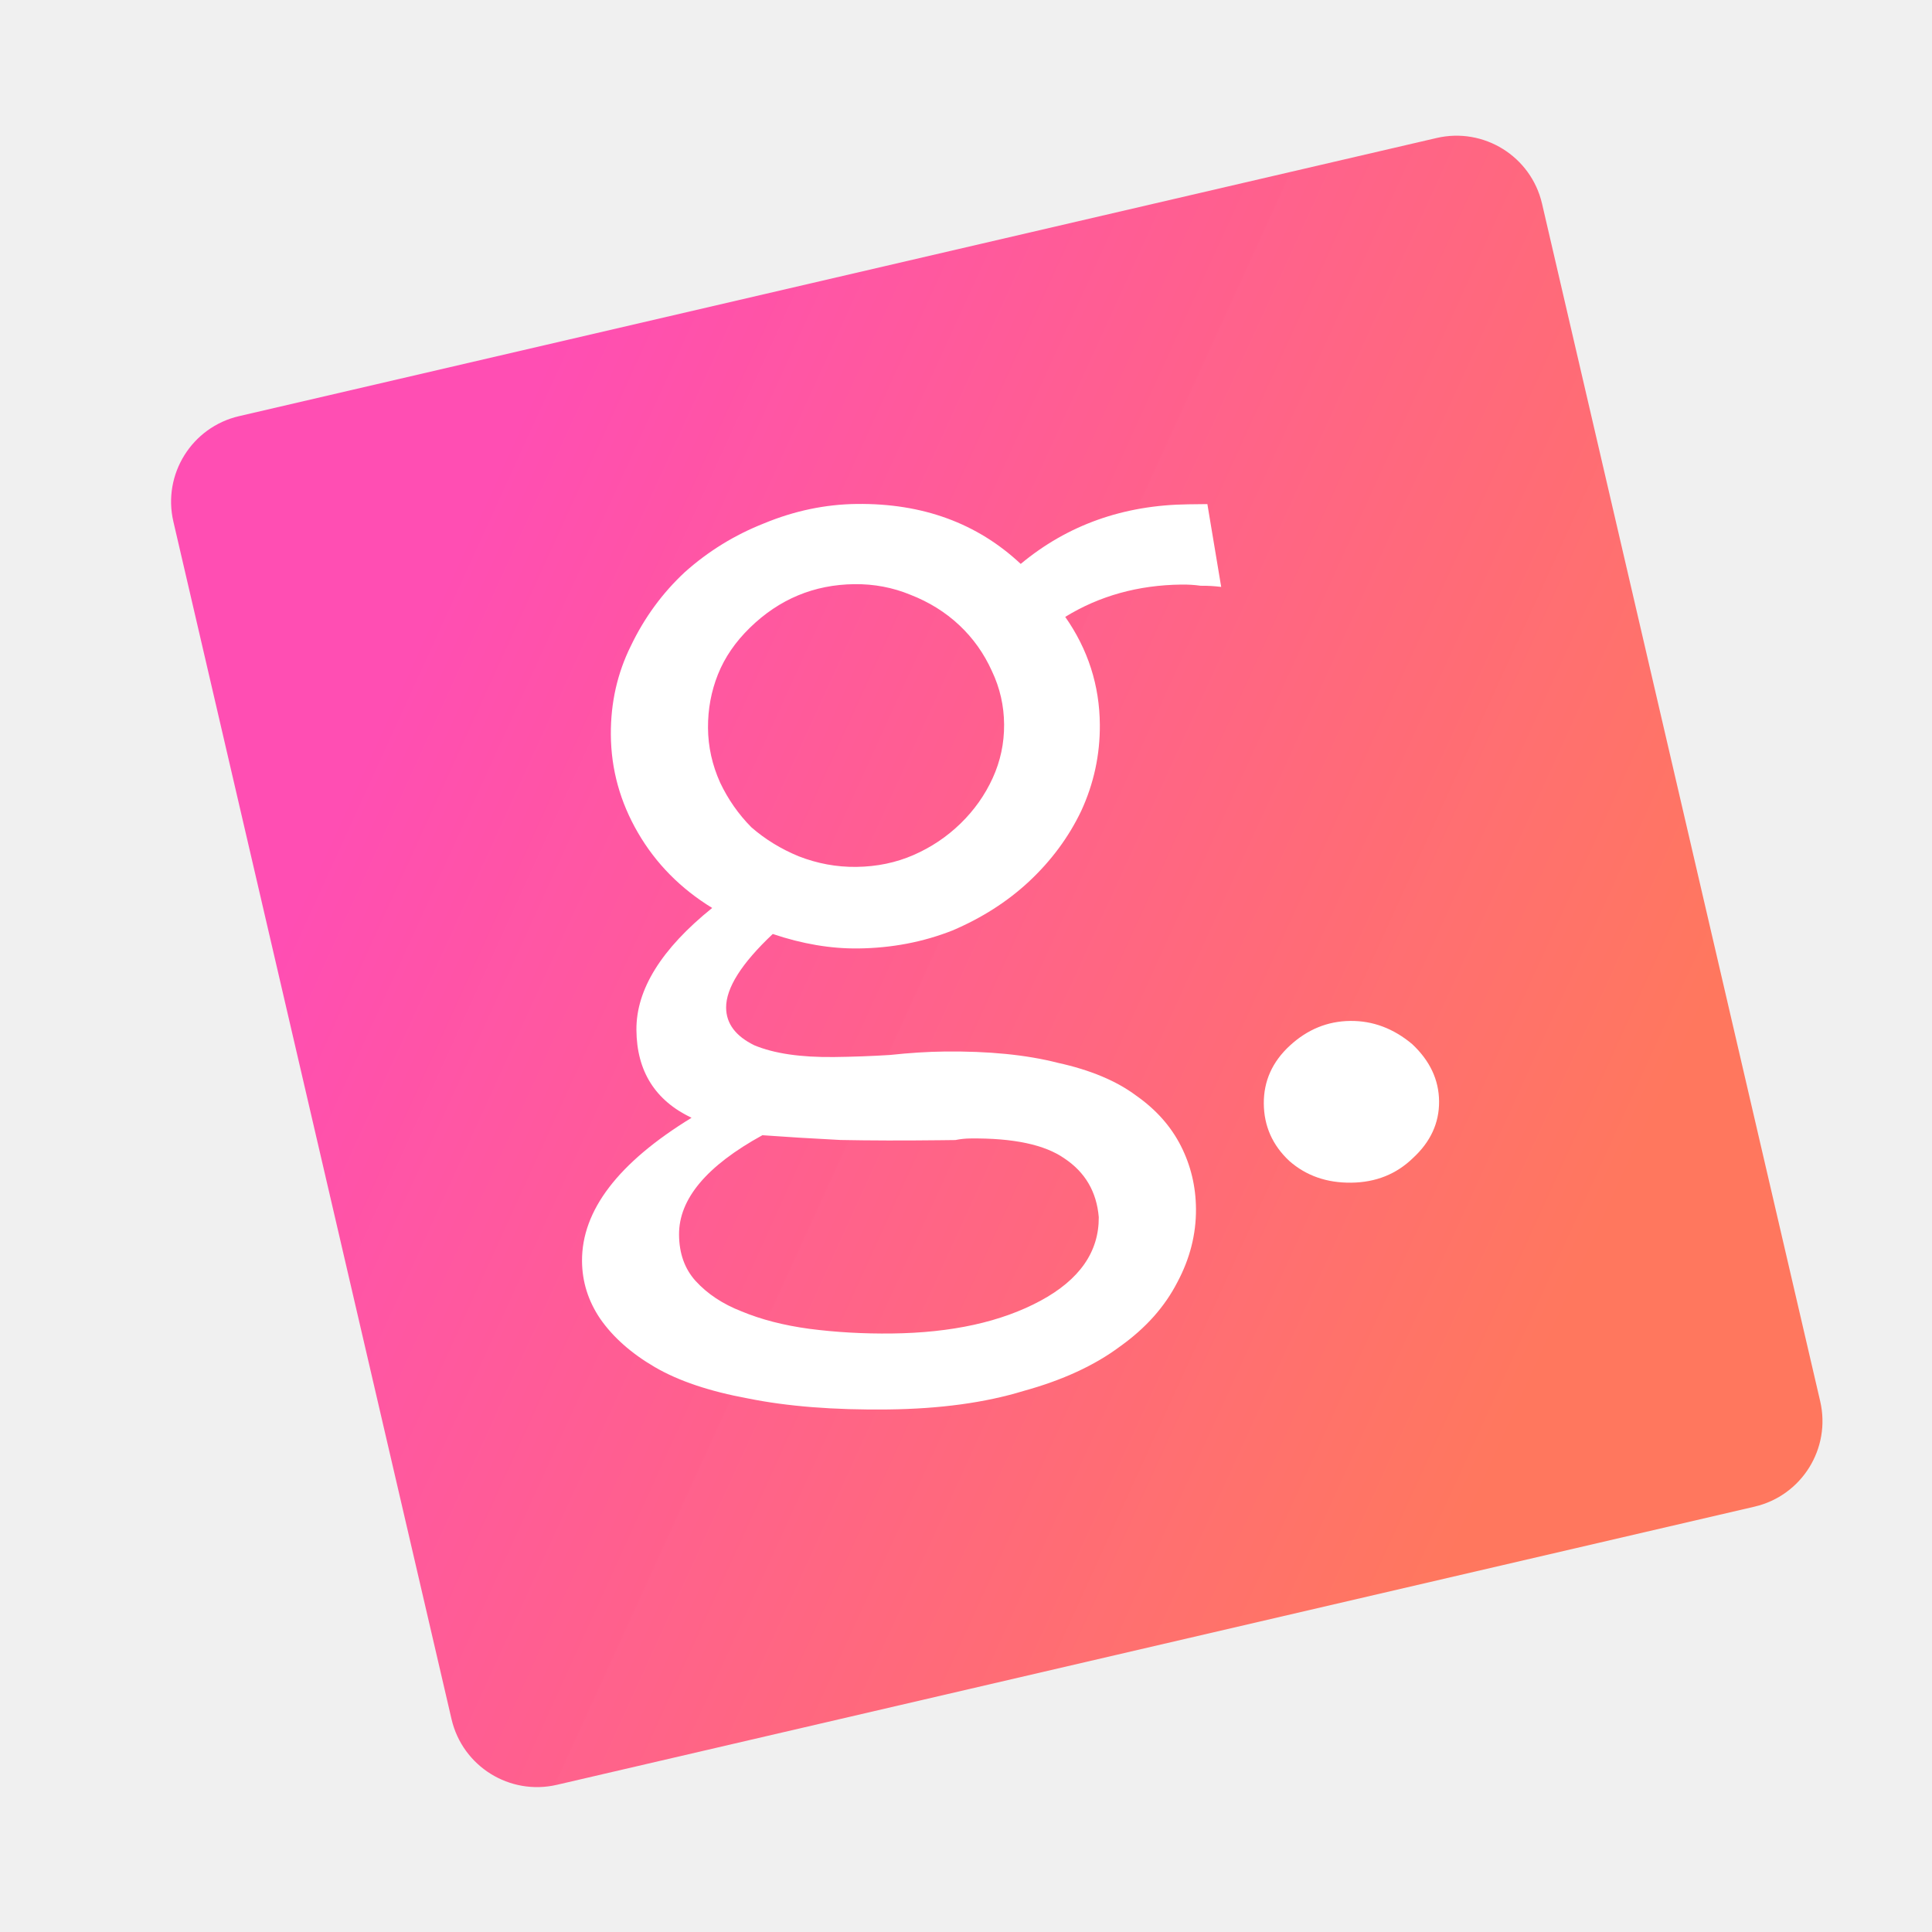
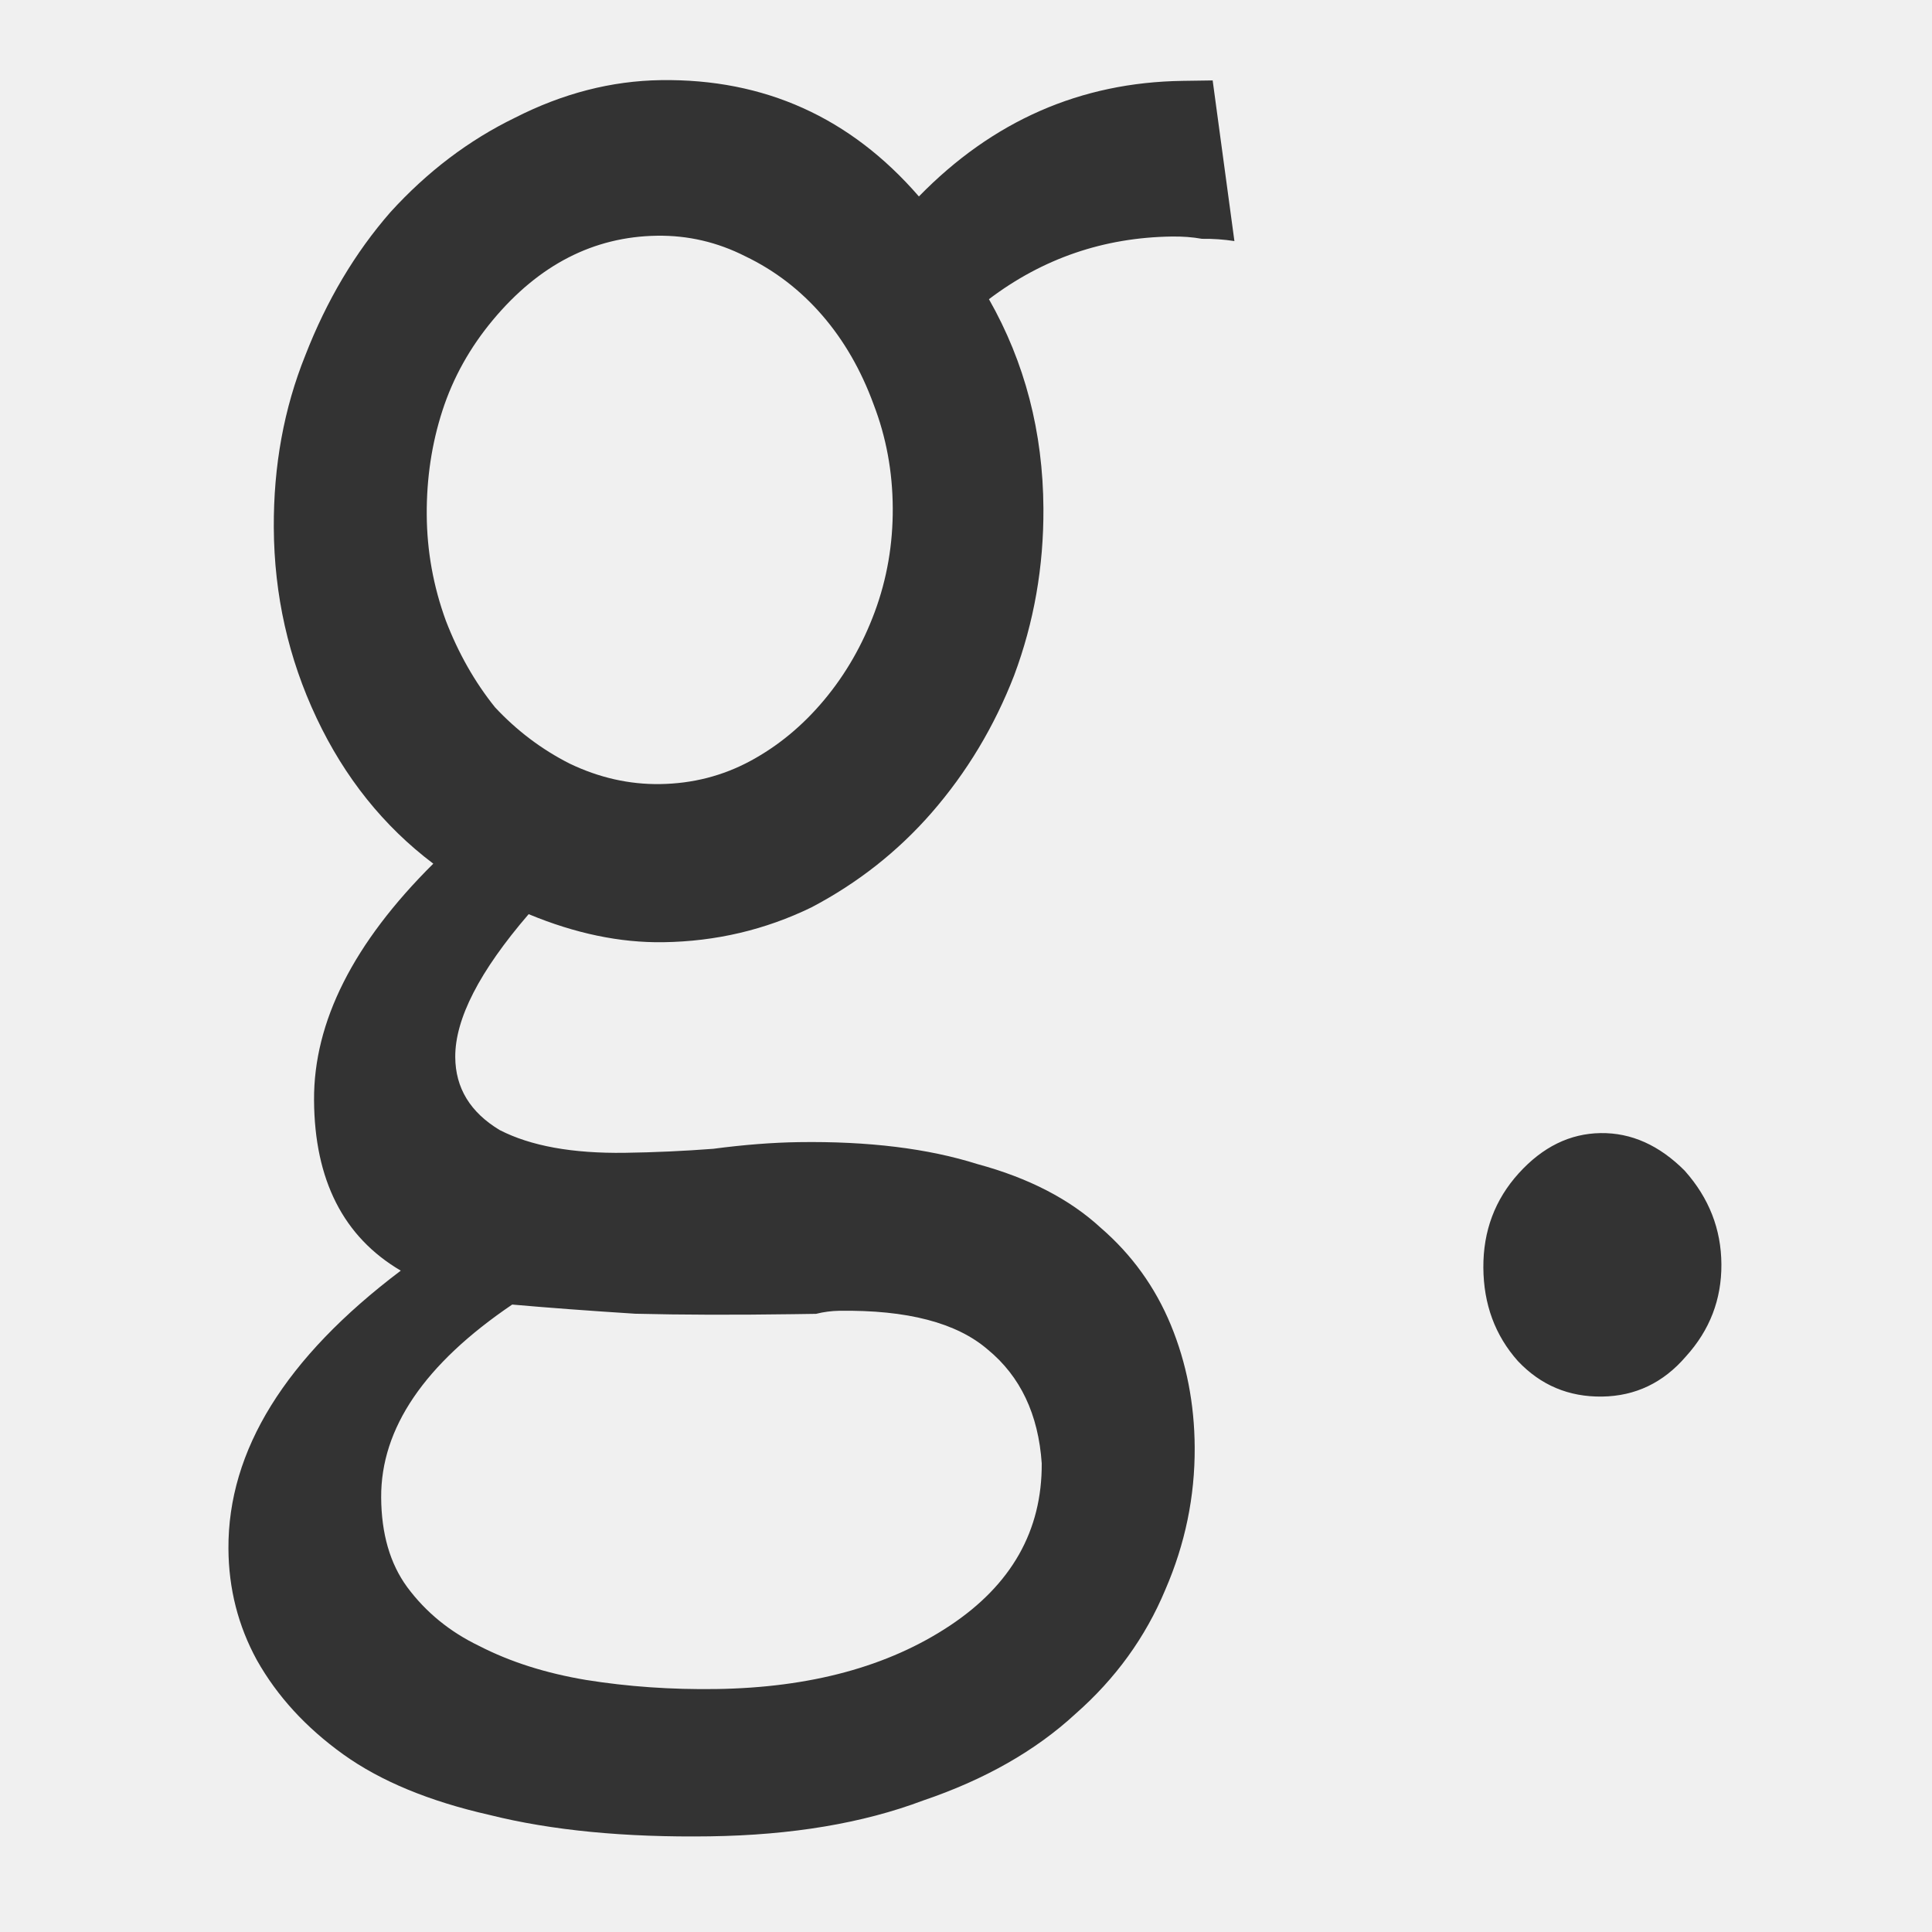
- <svg xmlns="http://www.w3.org/2000/svg" xmlns:ns1="http://www.openswatchbook.org/uri/2009/osb" xmlns:xlink="http://www.w3.org/1999/xlink" width="110mm" height="110mm" viewBox="0 0 110 110" version="1.1" id="svg8">
-   <defs id="defs2">
-     <linearGradient id="linearGradient890">
-       <stop style="stop-color:#84fab0;stop-opacity:1" offset="0" id="stop886" />
-       <stop style="stop-color:#8fd3f4;stop-opacity:1" offset="1" id="stop888" />
-     </linearGradient>
-     <linearGradient id="linearGradient876">
-       <stop style="stop-color:#ff4eb3;stop-opacity:1" offset="0" id="stop872" />
-       <stop style="stop-color:#ff765c;stop-opacity:0.987" offset="1" id="stop874" />
-     </linearGradient>
-     <linearGradient id="pink" ns1:paint="gradient">
-       <stop id="stop835" offset="0" style="stop-color:#cbeced;stop-opacity:1;" />
-       <stop id="stop837" offset="1" style="stop-color:#cbeced;stop-opacity:0;" />
-     </linearGradient>
-     <linearGradient xlink:href="#linearGradient876" id="linearGradient901" gradientUnits="userSpaceOnUse" x1="-149.313" y1="105.333" x2="-89.338" y2="151.515" gradientTransform="translate(122.2498,117.1559)" />
-     <linearGradient xlink:href="#linearGradient890" id="linearGradient892" x1="109.586" y1="115.28" x2="145.54" y2="135.788" gradientUnits="userSpaceOnUse" />
-   </defs>
-   <g id="layer1" transform="translate(0,-187)">
-     <rect y="208.31" x="-39.411" height="80" width="80" id="rect899" style="opacity:1;fill:url(#linearGradient901);fill-opacity:1;stroke-width:0.265" transform="rotate(-13.07607)" ry="5" rx="5" />
-     <a id="a925" transform="matrix(1.098243,-0.01283802,0.00977806,1.441928,-103.5657,76.36795)">
-       <g aria-label="g." transform="scale(1.172622,0.8527894)" style="font-style:normal;font-variant:normal;font-weight:normal;font-stretch:normal;font-size:65.124px;line-height:1.25;font-family:Inconsolata;-inkscape-font-specification:Inconsolata;letter-spacing:-7.779px;word-spacing:0px;fill:#ffffff;fill-opacity:1;stroke:none;stroke-width:1.628" id="text923">
-         <path d="m 112.8,120.409 q -0.977,0.977 -1.433,2.149 -0.456,1.172 -0.456,2.475 0,1.302 0.521,2.54 0.521,1.172 1.368,2.084 0.912,0.847 2.084,1.368 1.237,0.521 2.54,0.521 1.368,0 2.54,-0.521 1.172,-0.521 2.084,-1.433 0.912,-0.912 1.433,-2.084 0.521,-1.172 0.521,-2.475 0,-1.302 -0.521,-2.475 -0.521,-1.237 -1.433,-2.149 -0.912,-0.912 -2.149,-1.433 -1.172,-0.521 -2.475,-0.521 -2.67,0 -4.624,1.954 z m 11.983,-2.8 q 3.126,-2.67 7.424,-2.67 h 0.847 l 0.586,3.842 q -0.456,-0.065 -0.912,-0.065 -0.391,-0.065 -0.847,-0.065 -2.865,0 -5.145,1.433 1.498,2.279 1.498,5.015 0,2.084 -0.847,3.973 -0.847,1.823 -2.344,3.256 -1.433,1.368 -3.386,2.214 -1.954,0.781 -4.168,0.781 -1.823,0 -3.777,-0.716 -2.084,2.019 -2.084,3.386 0,1.107 1.237,1.758 1.302,0.586 3.517,0.586 1.237,0 2.475,-0.065 1.302,-0.13 2.41,-0.13 2.931,0 5.015,0.586 2.149,0.521 3.452,1.563 1.302,0.977 1.954,2.344 0.651,1.368 0.651,2.931 0,1.758 -0.847,3.386 -0.847,1.693 -2.54,2.931 -1.693,1.302 -4.298,2.019 -2.54,0.781 -5.991,0.781 -3.582,0 -6.187,-0.586 -2.54,-0.521 -4.103,-1.498 -1.563,-0.977 -2.41,-2.279 -0.781,-1.237 -0.781,-2.67 0,-3.517 4.884,-6.577 -2.41,-1.237 -2.41,-4.103 0,-2.8 3.386,-5.601 -2.084,-1.368 -3.256,-3.517 -1.172,-2.149 -1.172,-4.559 0,-2.214 0.912,-4.103 0.912,-1.954 2.41,-3.386 1.563,-1.433 3.517,-2.214 2.019,-0.847 4.103,-0.847 4.363,0 7.229,2.865 z m -11.592,26.31 q -3.712,2.084 -3.712,4.559 0,1.302 0.716,2.149 0.781,0.912 2.019,1.433 1.302,0.586 2.996,0.847 1.758,0.261 3.647,0.261 3.973,0 6.577,-1.433 2.605,-1.433 2.605,-3.842 -0.13,-1.758 -1.498,-2.735 -1.302,-0.977 -4.168,-0.977 -0.326,0 -0.651,0.065 -0.326,0 -0.651,0 -2.475,0 -4.428,-0.065 -1.954,-0.13 -3.452,-0.261 z" style="font-style:normal;font-variant:normal;font-weight:normal;font-stretch:normal;font-family:Inconsolata;-inkscape-font-specification:Inconsolata;letter-spacing:-7.779px;fill:#ffffff;fill-opacity:1;stroke-width:1.628" id="path843" />
-         <path d="m 141.946,140.052 q 1.172,1.172 1.172,2.67 0,1.498 -1.172,2.605 -1.107,1.107 -2.735,1.107 -1.628,0 -2.735,-1.042 -1.107,-1.107 -1.107,-2.67 0,-1.563 1.172,-2.67 1.172,-1.107 2.67,-1.107 1.498,0 2.735,1.107 z" style="font-style:normal;font-variant:normal;font-weight:normal;font-stretch:normal;font-family:Inconsolata;-inkscape-font-specification:Inconsolata;letter-spacing:-7.779px;fill:#ffffff;fill-opacity:1;stroke-width:1.628" id="path845" />
+ <svg xmlns="http://www.w3.org/2000/svg" width="110mm" height="110mm" version="1.1" viewBox="0 0 110 110">
+   <g transform="translate(0,-187)">
+     <a transform="matrix(1.913 -.024899 .017032 2.7966 -225.12 -78.649)" fill="#333">
+       <g transform="matrix(1.0595 -.0010074 -.00073264 .85278 12.011 .10694)" fill="#333" aria-label="g.">
+         <path d="m146.15 141.13q1.012 0.985 1.012 2.243 5.5e-4 1.258-1.011 2.187-0.955 0.929-2.36 0.929-1.405-2.3e-4 -2.36-0.876-0.955-0.93-0.956-2.243-6.3e-4 -1.312 1.011-2.242 1.011-0.929 2.304-0.929 1.292 1e-5 2.36 0.93zm-33.349-20.723q-0.977 0.977-1.433 2.149-0.456 1.172-0.456 2.475 0 1.302 0.521 2.54 0.521 1.172 1.368 2.084 0.912 0.847 2.084 1.368 1.237 0.521 2.54 0.521 1.368 0 2.54-0.521 1.172-0.521 2.084-1.433t1.433-2.084q0.521-1.172 0.521-2.475 0-1.302-0.521-2.475-0.521-1.237-1.433-2.149t-2.149-1.433q-1.172-0.521-2.475-0.521-2.67 0-4.624 1.954zm11.983-2.8q3.126-2.67 7.424-2.67h0.847l0.586 3.842q-0.456-0.065-0.912-0.065-0.391-0.065-0.847-0.065-2.865 0-5.145 1.433 1.498 2.279 1.498 5.014 0 2.084-0.847 3.973-0.847 1.823-2.344 3.256-1.433 1.368-3.386 2.214-1.954 0.781-4.168 0.781-1.823 0-3.777-0.716-2.084 2.019-2.084 3.386 0 1.107 1.237 1.758 1.302 0.586 3.517 0.586 1.237 0 2.475-0.065 1.302-0.13 2.41-0.13 2.931 0 5.014 0.586 2.149 0.521 3.452 1.563 1.302 0.977 1.954 2.344 0.651 1.368 0.651 2.931 0 1.758-0.847 3.386-0.847 1.693-2.54 2.931-1.693 1.302-4.298 2.019-2.54 0.781-5.991 0.781-3.582 0-6.187-0.586-2.54-0.521-4.103-1.498-1.563-0.977-2.41-2.279-0.781-1.237-0.781-2.67 0-3.517 4.884-6.577-2.41-1.237-2.41-4.103 0-2.8 3.386-5.601-2.084-1.368-3.256-3.517-1.172-2.149-1.172-4.559 0-2.214 0.912-4.103 0.912-1.954 2.41-3.386 1.563-1.433 3.517-2.214 2.019-0.847 4.103-0.847 4.363 0 7.229 2.865zm-11.592 26.31q-3.712 2.084-3.712 4.559 0 1.302 0.716 2.149 0.781 0.912 2.019 1.433 1.302 0.586 2.996 0.847 1.758 0.261 3.647 0.261 3.973 0 6.577-1.433 2.605-1.433 2.605-3.842-0.13-1.758-1.498-2.735-1.302-0.977-4.168-0.977-0.326 0-0.651 0.065-0.326 0-0.651 0-2.475 0-4.428-0.065-1.954-0.13-3.452-0.261z" fill="#333" stroke-width="1.386" />
      </g>
    </a>
-     <path style="opacity:1;fill:#ffffff;fill-opacity:1;stroke-width:0.265" id="path913" d="m -182.562,197.517 a 4.63,4.498 0 0 1 -4.448,4.494 4.63,4.498 0 0 1 -4.798,-4.141 4.63,4.498 0 0 1 4.071,-4.82 4.63,4.498 0 0 1 5.118,3.762" />
-     <path style="opacity:1;fill:#ffffff;fill-opacity:1;stroke-width:0.265" id="path917" d="m -156.104,197.12 a 14.155,14.42 0 0 1 -13.804,14.415 14.155,14.42 0 0 1 -14.489,-13.701 14.155,14.42 0 0 1 13.086,-15.095" />
-     <path style="opacity:1;fill:#ffffff;fill-opacity:1;stroke-width:0.265" id="path919" d="m -169.333,190.637 a 0.529,1.587 0 0 1 -0.516,1.587 0.529,1.587 0 0 1 -0.542,-1.508 0.529,1.587 0 0 1 0.489,-1.662" />
-     <path style="opacity:1;fill:#ffffff;fill-opacity:1;stroke-width:0.265" id="path925" d="m -164.571,161.269 a 5.821,5.556 0 0 1 -3.955,5.263 5.821,5.556 0 0 1 -6.491,-1.89 5.821,5.556 0 0 1 -0.205,-6.474 5.821,5.556 0 0 1 6.359,-2.26 l -1.529,5.361 z" />
-     <path style="opacity:1;fill:#ffffff;fill-opacity:1;stroke-width:0.265" id="path929" d="m -189.177,211.804 -13.238,-11.031 -13.266,10.998 6.401,-15.999 -14.559,-9.218 17.194,1.143 4.268,-16.695 4.226,16.706 17.197,-1.1 -14.582,9.181 z" />
-     <path style="opacity:1;fill:#ffffff;fill-opacity:1;stroke-width:0.265" id="path931" d="m -156.369,189.05 -2.352,0.598 0.158,2.422 -1.296,-2.052 -2.254,0.899 1.551,-1.866 -1.551,-1.866 2.254,0.899 1.296,-2.052 -0.158,2.422 z" />
-     <path style="opacity:1;fill:#ffffff;fill-opacity:1;stroke-width:0.265" id="path933" d="m 209.735,273.398 a 11.984,20.668 0 0 1 -12.541,18.363 11.984,20.668 0 0 1 -11.354,-20.534 11.984,20.668 0 0 1 11.231,-20.733 11.984,20.668 0 0 1 12.65,18.14 l -11.897,2.487 z" />
-     <path style="opacity:1;fill:#ffffff;fill-opacity:1;stroke-width:0.265" id="path935" d="m 289.746,275.763 a 49.847,48.457 0 0 1 -52.165,43.054 49.847,48.457 0 0 1 -47.225,-48.142 49.847,48.457 0 0 1 46.714,-48.61 49.847,48.457 0 0 1 52.617,42.531 l -49.485,5.831 z" />
-     <text xml:space="preserve" style="font-style:normal;font-weight:normal;font-size:10.583px;line-height:1.25;font-family:sans-serif;letter-spacing:0px;word-spacing:0px;fill:#000000;fill-opacity:1;stroke:none;stroke-width:0.265" x="79.199" y="232.043" id="text915">
-       <tspan id="tspan913" x="79.199" y="241.672" style="stroke-width:0.265" />
+     <path d="m-182.56 197.52a4.63 4.498 0 0 1 -4.448 4.494 4.63 4.498 0 0 1 -4.798 -4.141 4.63 4.498 0 0 1 4.071 -4.82 4.63 4.498 0 0 1 5.118 3.762" fill="#fff" stroke-width=".265" />
+     <path d="m-156.1 197.12a14.155 14.42 0 0 1 -13.804 14.415 14.155 14.42 0 0 1 -14.489 -13.701 14.155 14.42 0 0 1 13.086 -15.095" fill="#fff" stroke-width=".265" />
+     <path d="m-169.33 190.64a0.529 1.587 0 0 1 -0.516 1.587 0.529 1.587 0 0 1 -0.542 -1.508 0.529 1.587 0 0 1 0.489 -1.662" fill="#fff" stroke-width=".265" />
+     <path d="m-164.57 161.27a5.821 5.556 0 0 1 -3.955 5.263 5.821 5.556 0 0 1 -6.491 -1.89 5.821 5.556 0 0 1 -0.205 -6.474 5.821 5.556 0 0 1 6.359 -2.26l-1.529 5.361z" fill="#fff" stroke-width=".265" />
+     <path d="m-189.18 211.8-13.238-11.031-13.266 10.998 6.401-15.999-14.559-9.218 17.194 1.143 4.268-16.695 4.226 16.706 17.197-1.1-14.582 9.181z" fill="#fff" stroke-width=".265" />
+     <path d="m-156.37 189.05-2.352 0.598 0.158 2.422-1.296-2.052-2.254 0.899 1.551-1.866-1.551-1.866 2.254 0.899 1.296-2.052-0.158 2.422z" fill="#fff" stroke-width=".265" />
+     <path d="m209.74 273.4a11.984 20.668 0 0 1 -12.541 18.363 11.984 20.668 0 0 1 -11.354 -20.534 11.984 20.668 0 0 1 11.231 -20.733 11.984 20.668 0 0 1 12.65 18.14l-11.897 2.487z" fill="#fff" stroke-width=".265" />
+     <path d="m289.75 275.76a49.847 48.457 0 0 1 -52.165 43.054 49.847 48.457 0 0 1 -47.225 -48.142 49.847 48.457 0 0 1 46.714 -48.61 49.847 48.457 0 0 1 52.617 42.531l-49.485 5.831z" fill="#fff" stroke-width=".265" />
+     <text x="79.199" y="232.043" fill="#000000" font-family="sans-serif" font-size="10.583px" letter-spacing="0px" stroke-width=".265" word-spacing="0px" style="line-height:1.25" xml:space="preserve">
+       <tspan x="79.199" y="241.672" stroke-width=".265" />
    </text>
  </g>
</svg>
